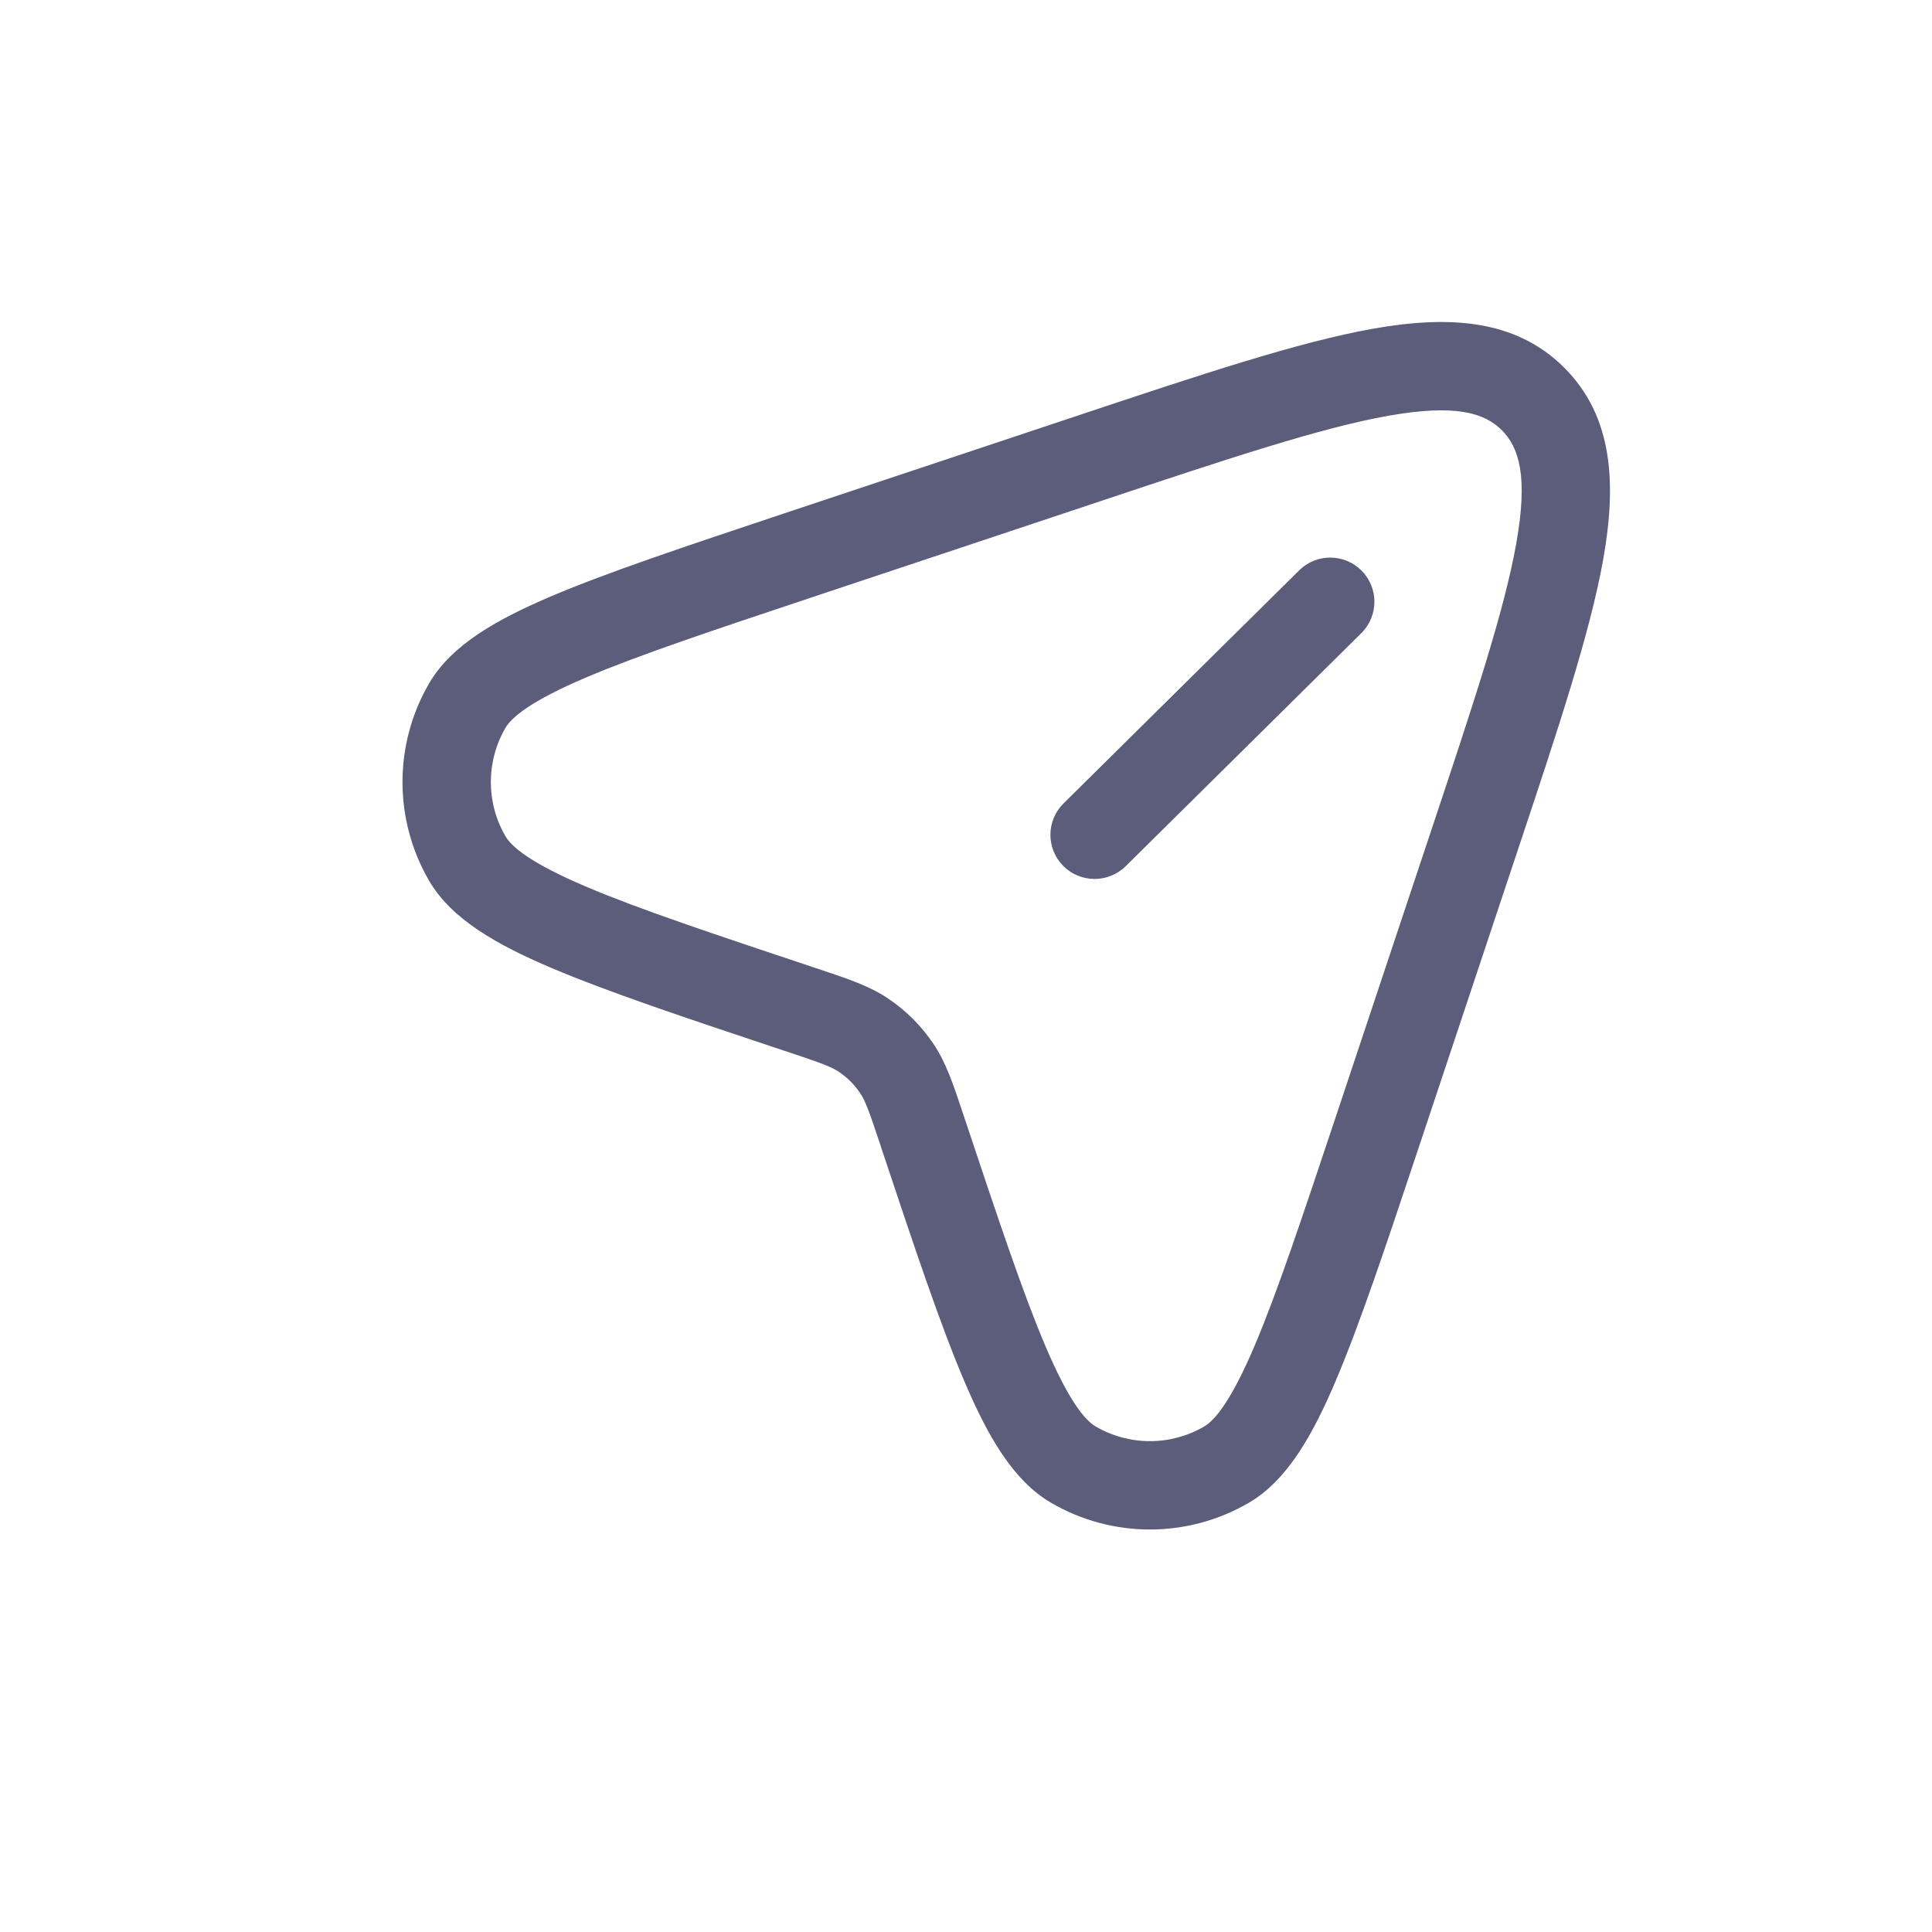
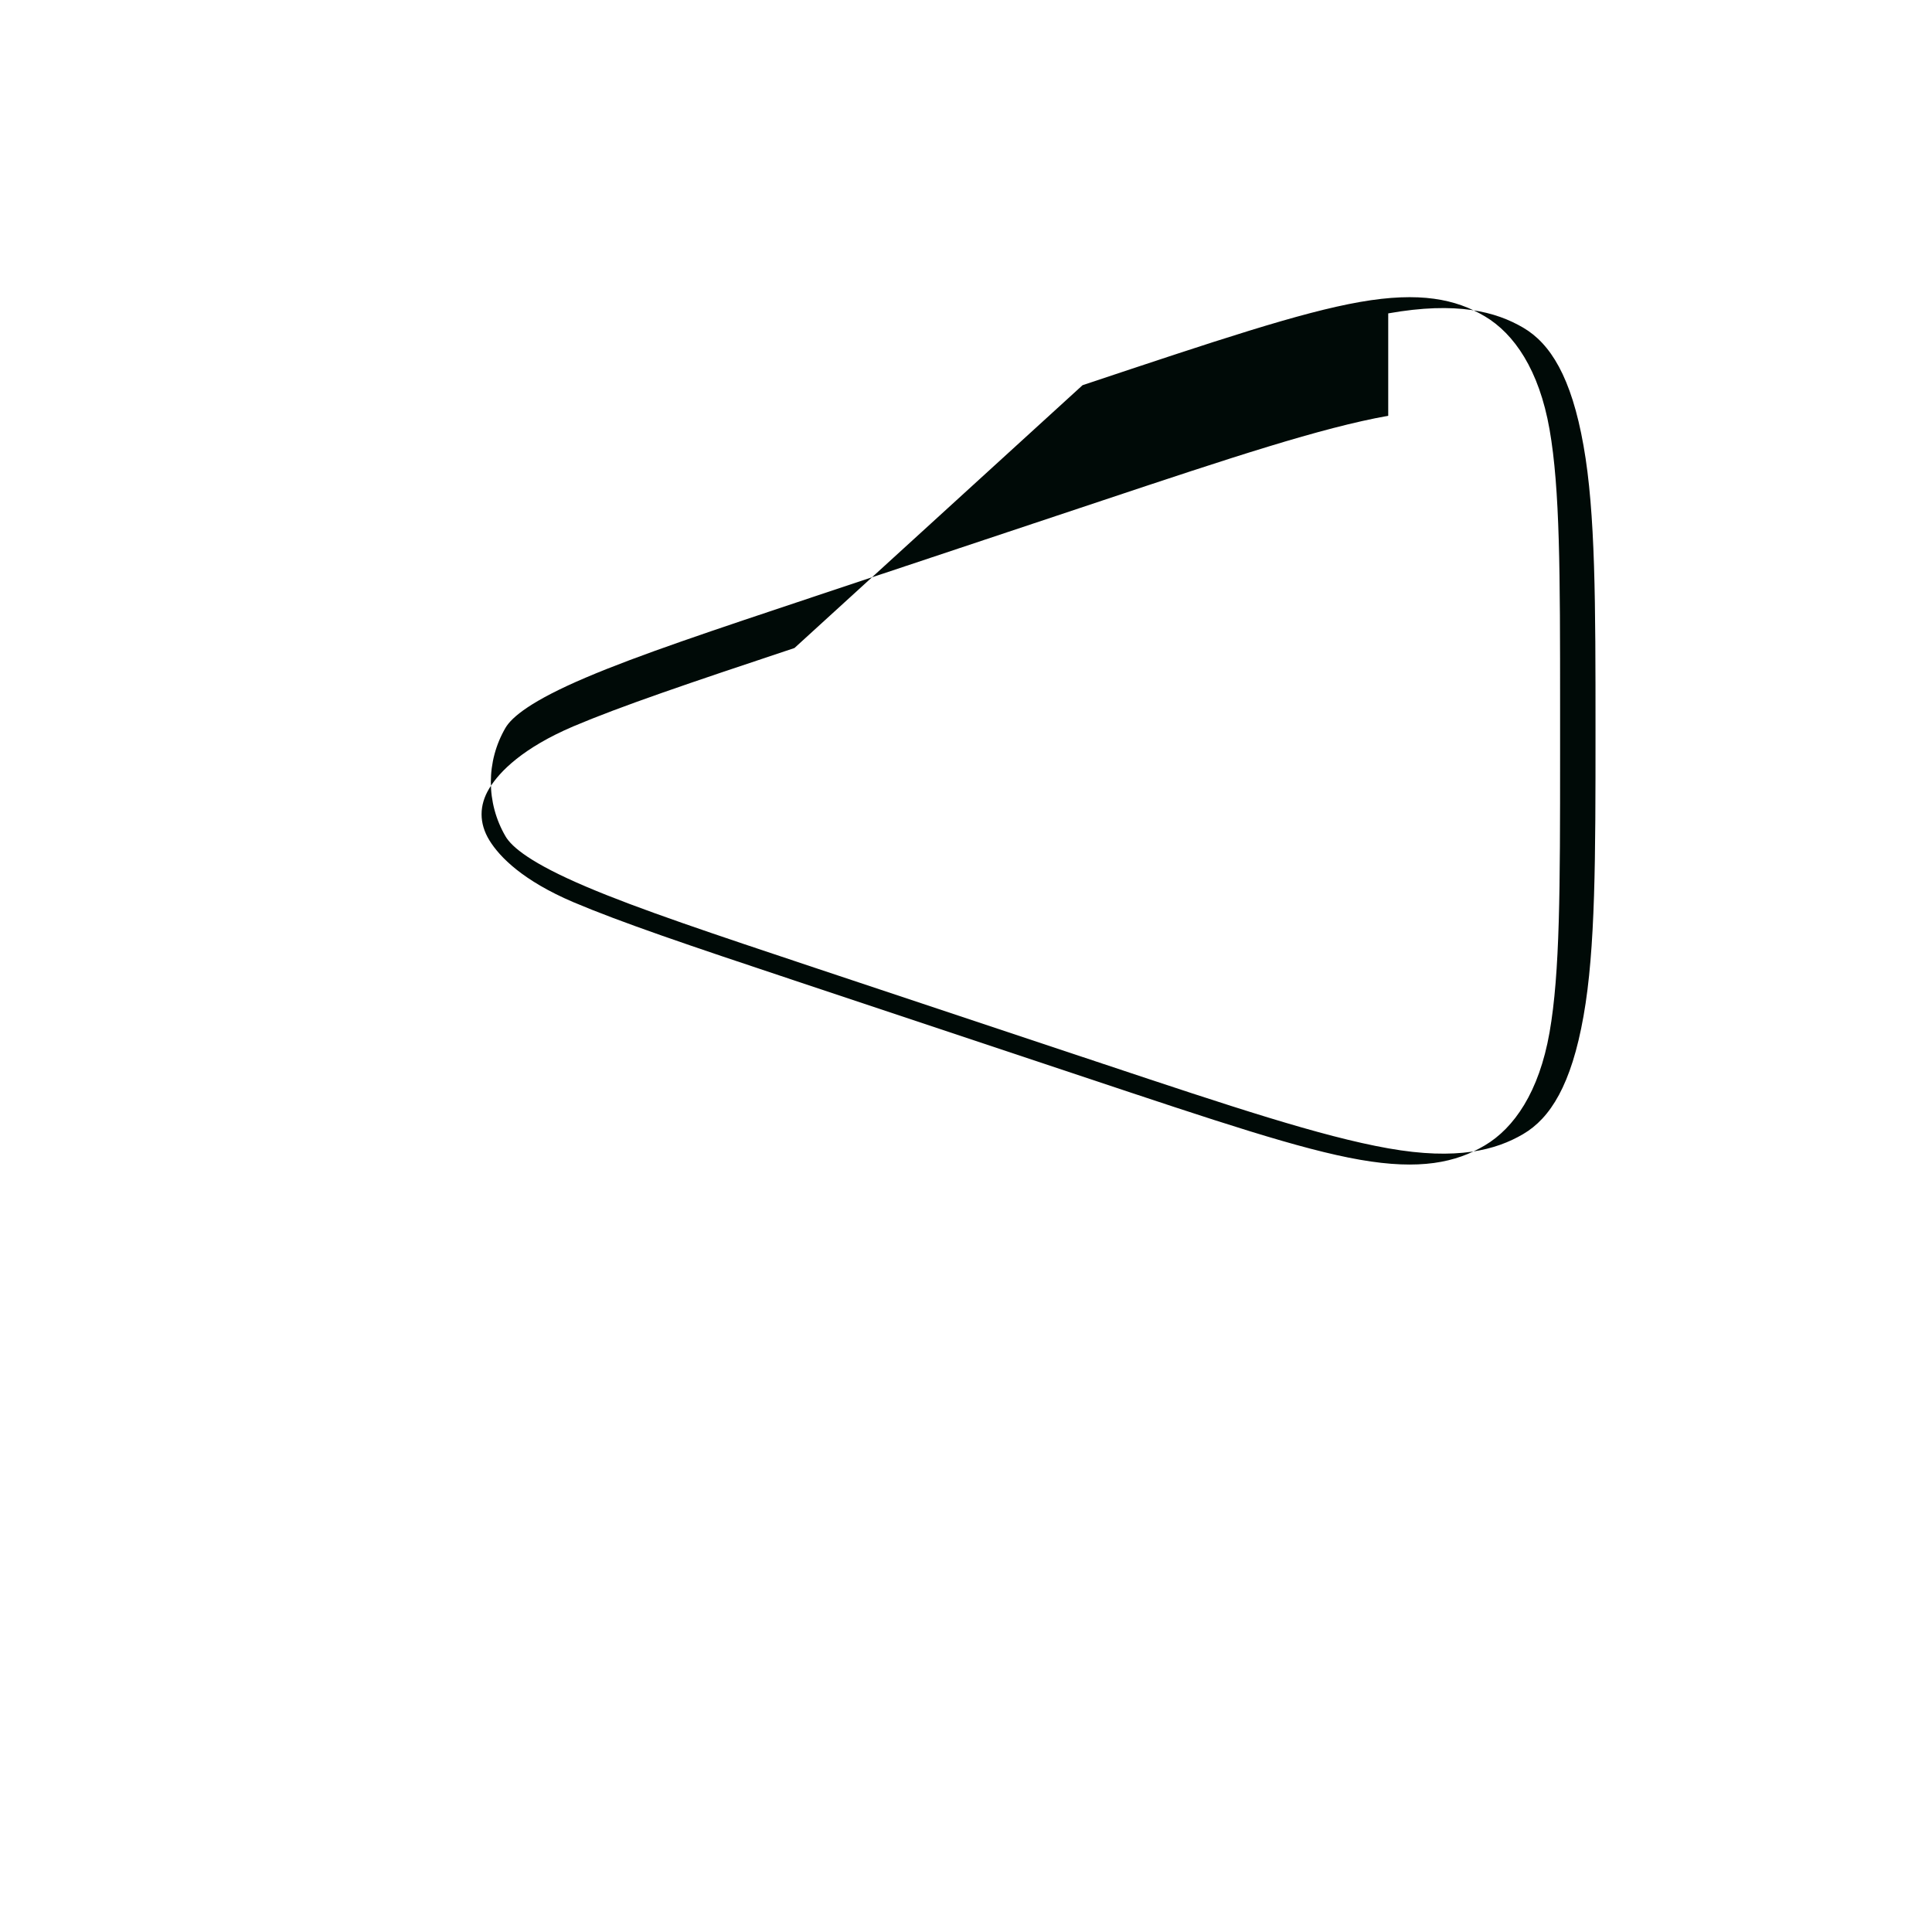
<svg xmlns="http://www.w3.org/2000/svg" width="24" height="24" viewBox="0 0 24 24" fill="none">
-   <path fill-rule="evenodd" clip-rule="evenodd" d="M17.245 5.165C16.41 5.314 15.283 5.688 13.702 6.215L10.122 7.408C8.851 7.832 7.93 8.139 7.28 8.416C6.6 8.705 6.358 8.907 6.279 9.042C6.037 9.458 6.037 9.972 6.279 10.388C6.358 10.524 6.6 10.725 7.28 11.014C7.93 11.291 8.851 11.598 10.122 12.022C10.143 12.029 10.162 12.036 10.182 12.042C10.529 12.158 10.799 12.247 11.031 12.403C11.255 12.553 11.447 12.745 11.597 12.969C11.753 13.201 11.842 13.471 11.958 13.818C11.964 13.838 11.971 13.857 11.978 13.878C12.402 15.149 12.709 16.07 12.986 16.72C13.275 17.4 13.476 17.642 13.612 17.721C14.028 17.963 14.542 17.963 14.958 17.721C15.093 17.642 15.295 17.4 15.584 16.72C15.861 16.07 16.168 15.149 16.592 13.878L17.785 10.298C18.312 8.717 18.686 7.59 18.835 6.754C18.985 5.915 18.87 5.558 18.656 5.344C18.442 5.13 18.085 5.016 17.245 5.165ZM17.053 4.084C17.983 3.919 18.821 3.957 19.432 4.568C20.043 5.179 20.081 6.017 19.916 6.947C19.751 7.871 19.35 9.074 18.842 10.598L17.625 14.251C17.212 15.491 16.89 16.454 16.594 17.15C16.309 17.822 15.992 18.39 15.51 18.67C14.753 19.11 13.817 19.11 13.06 18.67C12.578 18.39 12.261 17.822 11.976 17.15C11.68 16.454 11.358 15.491 10.945 14.251L10.937 14.225C10.792 13.79 10.748 13.673 10.685 13.579C10.615 13.475 10.525 13.385 10.421 13.315C10.327 13.252 10.21 13.208 9.775 13.063L9.749 13.055C8.509 12.642 7.546 12.32 6.85 12.024C6.179 11.739 5.61 11.422 5.33 10.94C4.89 10.183 4.89 9.247 5.33 8.49C5.61 8.008 6.179 7.691 6.85 7.406C7.546 7.11 8.509 6.789 9.749 6.375L13.402 5.158C14.926 4.65 16.129 4.249 17.053 4.084ZM16.915 7.09C17.128 7.305 17.126 7.652 16.91 7.866L13.984 10.76C13.768 10.973 13.421 10.971 13.207 10.756C12.994 10.54 12.996 10.193 13.212 9.98L16.139 7.085C16.354 6.872 16.702 6.874 16.915 7.09Z" fill="#5C5C7B" />
+   <path fill-rule="evenodd" clip-rule="evenodd" d="M17.245 5.165C16.41 5.314 15.283 5.688 13.702 6.215L10.122 7.408C8.851 7.832 7.93 8.139 7.28 8.416C6.6 8.705 6.358 8.907 6.279 9.042C6.037 9.458 6.037 9.972 6.279 10.388C6.358 10.524 6.6 10.725 7.28 11.014C7.93 11.291 8.851 11.598 10.122 12.022L13.702 13.215C15.283 13.742 16.41 14.117 17.245 14.265C18.1 14.417 18.584 14.286 18.921 14.088C19.258 13.891 19.52 13.477 19.671 12.623C19.82 11.787 19.82 10.66 19.82 9.079C19.82 7.498 19.82 6.371 19.671 5.536C19.52 4.681 19.258 4.267 18.921 4.07C18.584 3.873 18.1 3.741 17.245 3.893ZM13.448 4.785C15.117 4.228 16.154 3.881 16.895 3.751C17.637 3.621 18.084 3.715 18.446 3.93C18.808 4.145 19.119 4.593 19.249 5.334C19.379 6.075 19.38 7.112 19.38 8.781V9.377C19.38 11.046 19.379 12.084 19.249 12.825C19.119 13.566 18.808 14.013 18.446 14.228C18.084 14.443 17.637 14.537 16.895 14.407C16.154 14.278 15.117 13.93 13.448 13.373L9.869 12.18C8.547 11.74 7.712 11.457 7.12 11.206C6.5 10.941 6.209 10.65 6.079 10.438C5.95 10.227 5.95 10.003 6.079 9.792C6.209 9.58 6.5 9.289 7.12 9.024C7.712 8.773 8.547 8.49 9.869 8.05L13.448 4.785Z" fill="#000A07" />
</svg>
